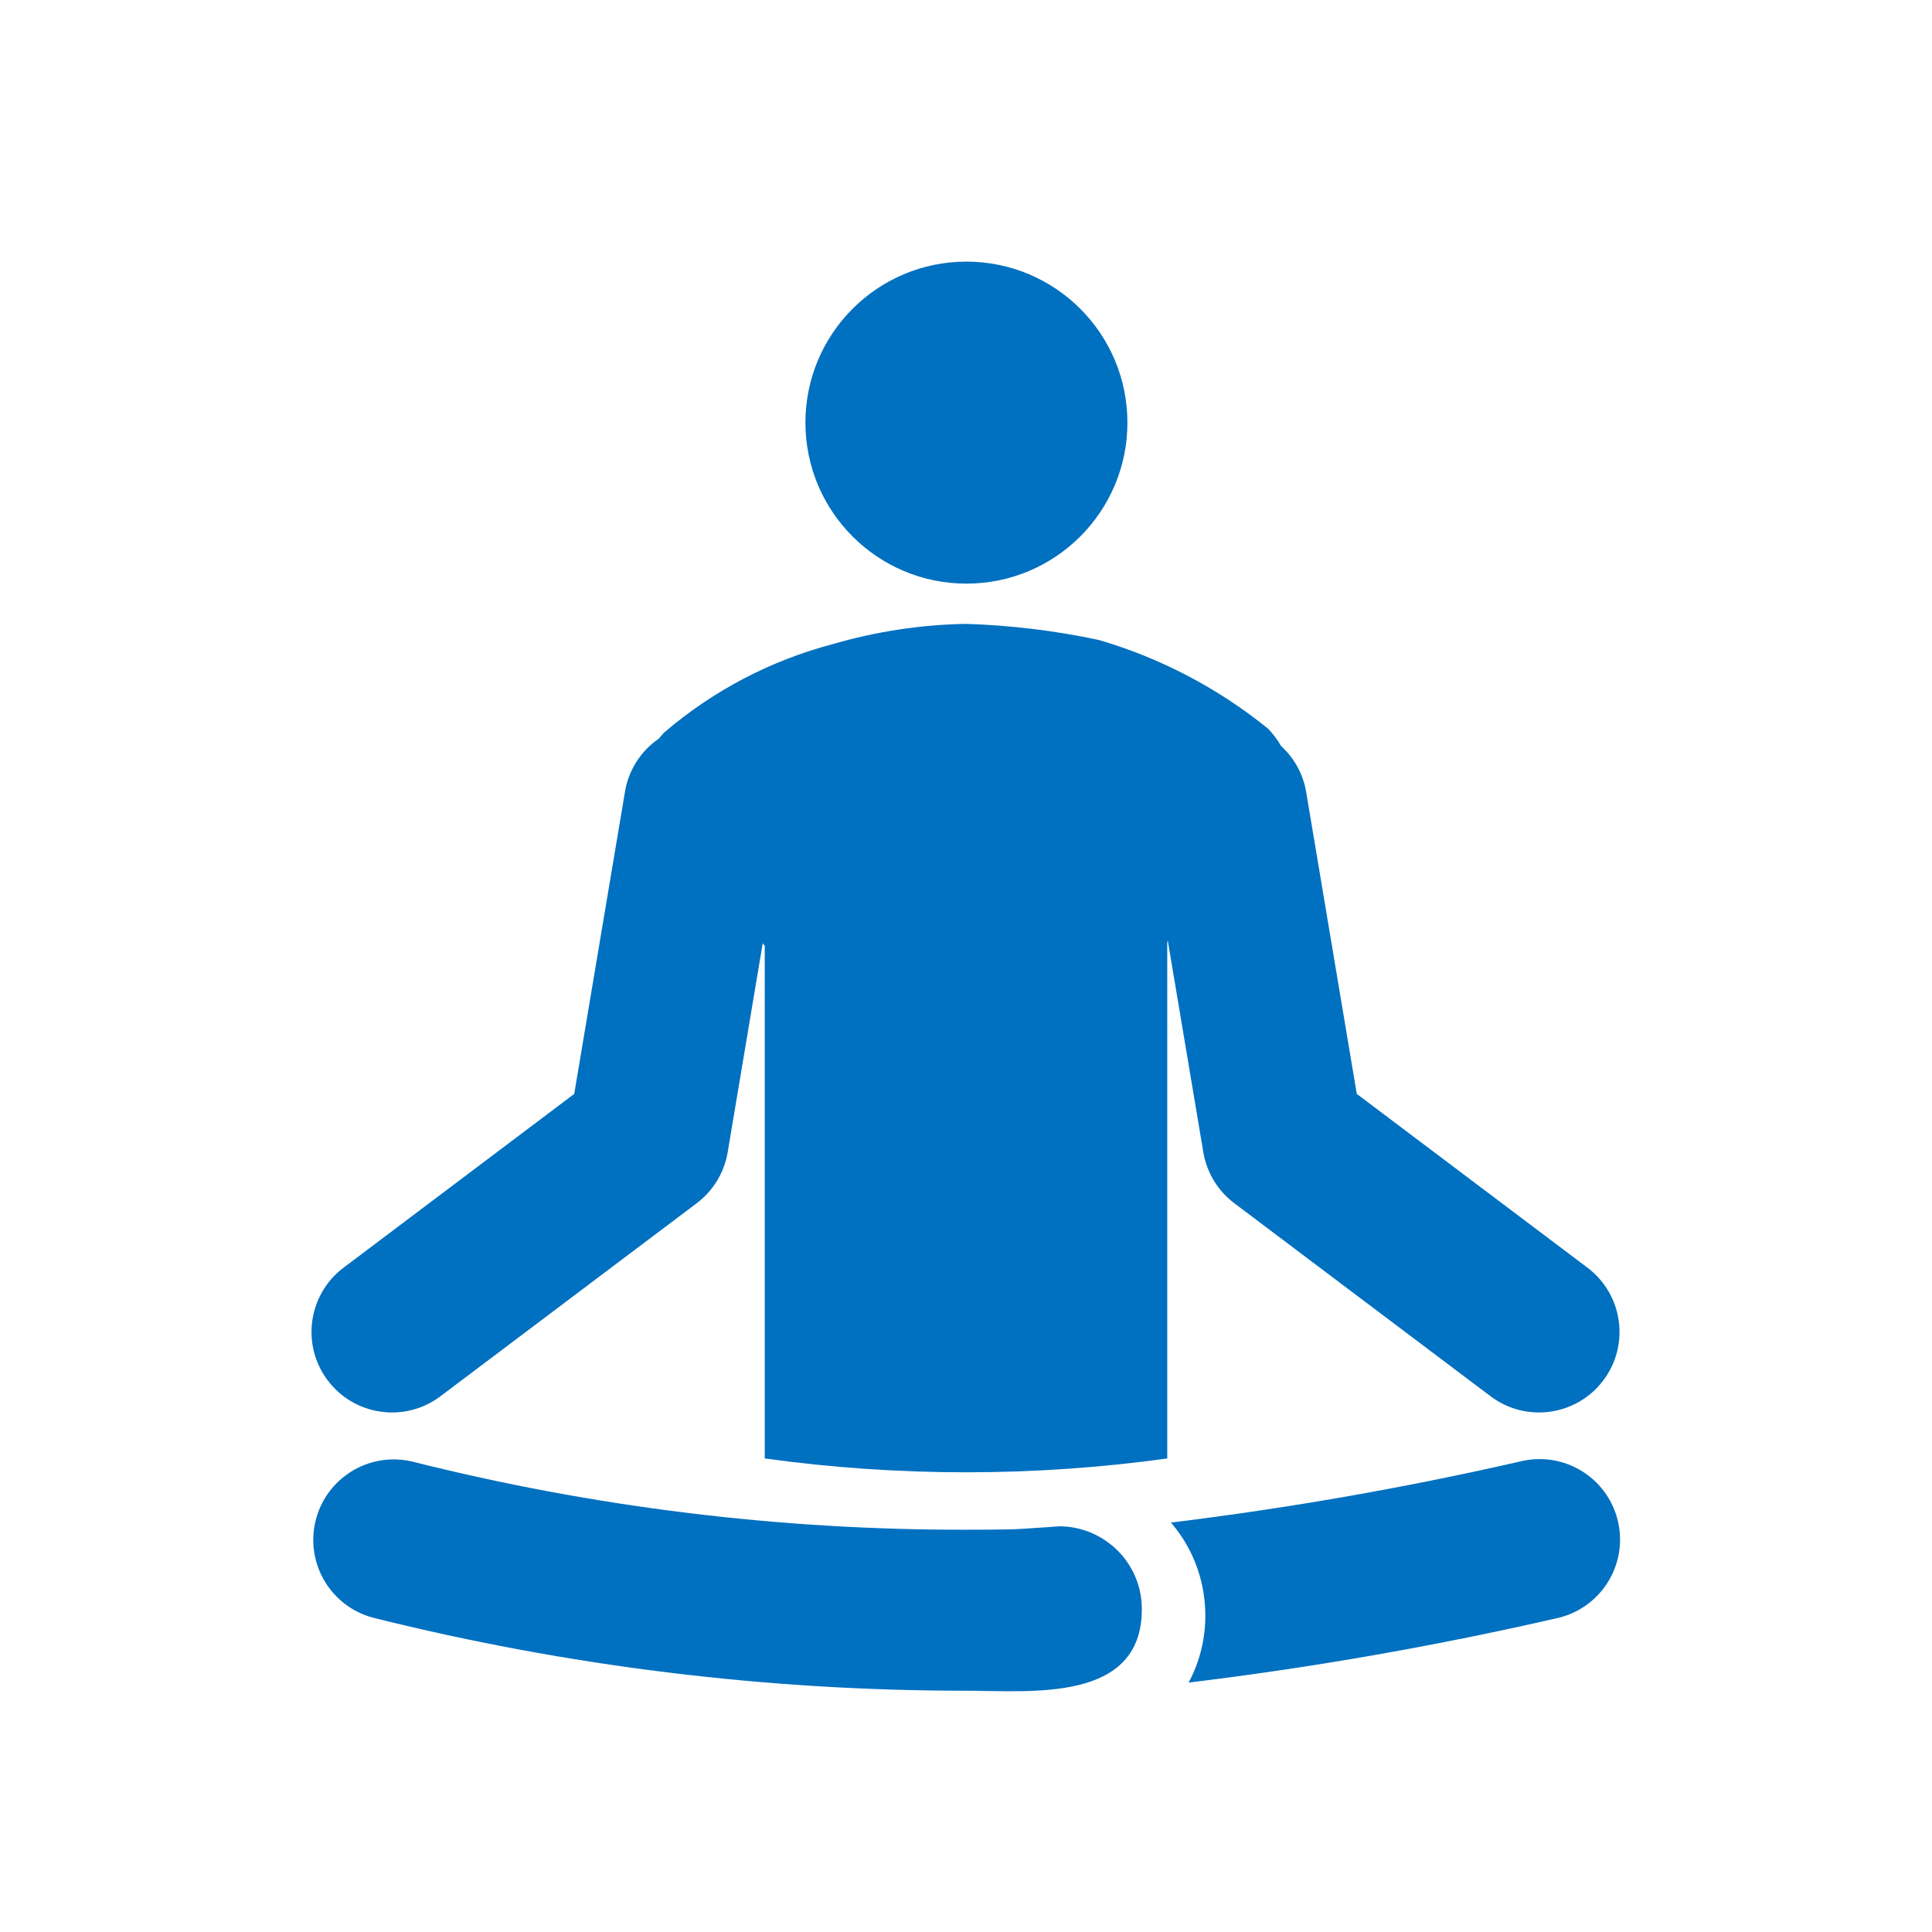
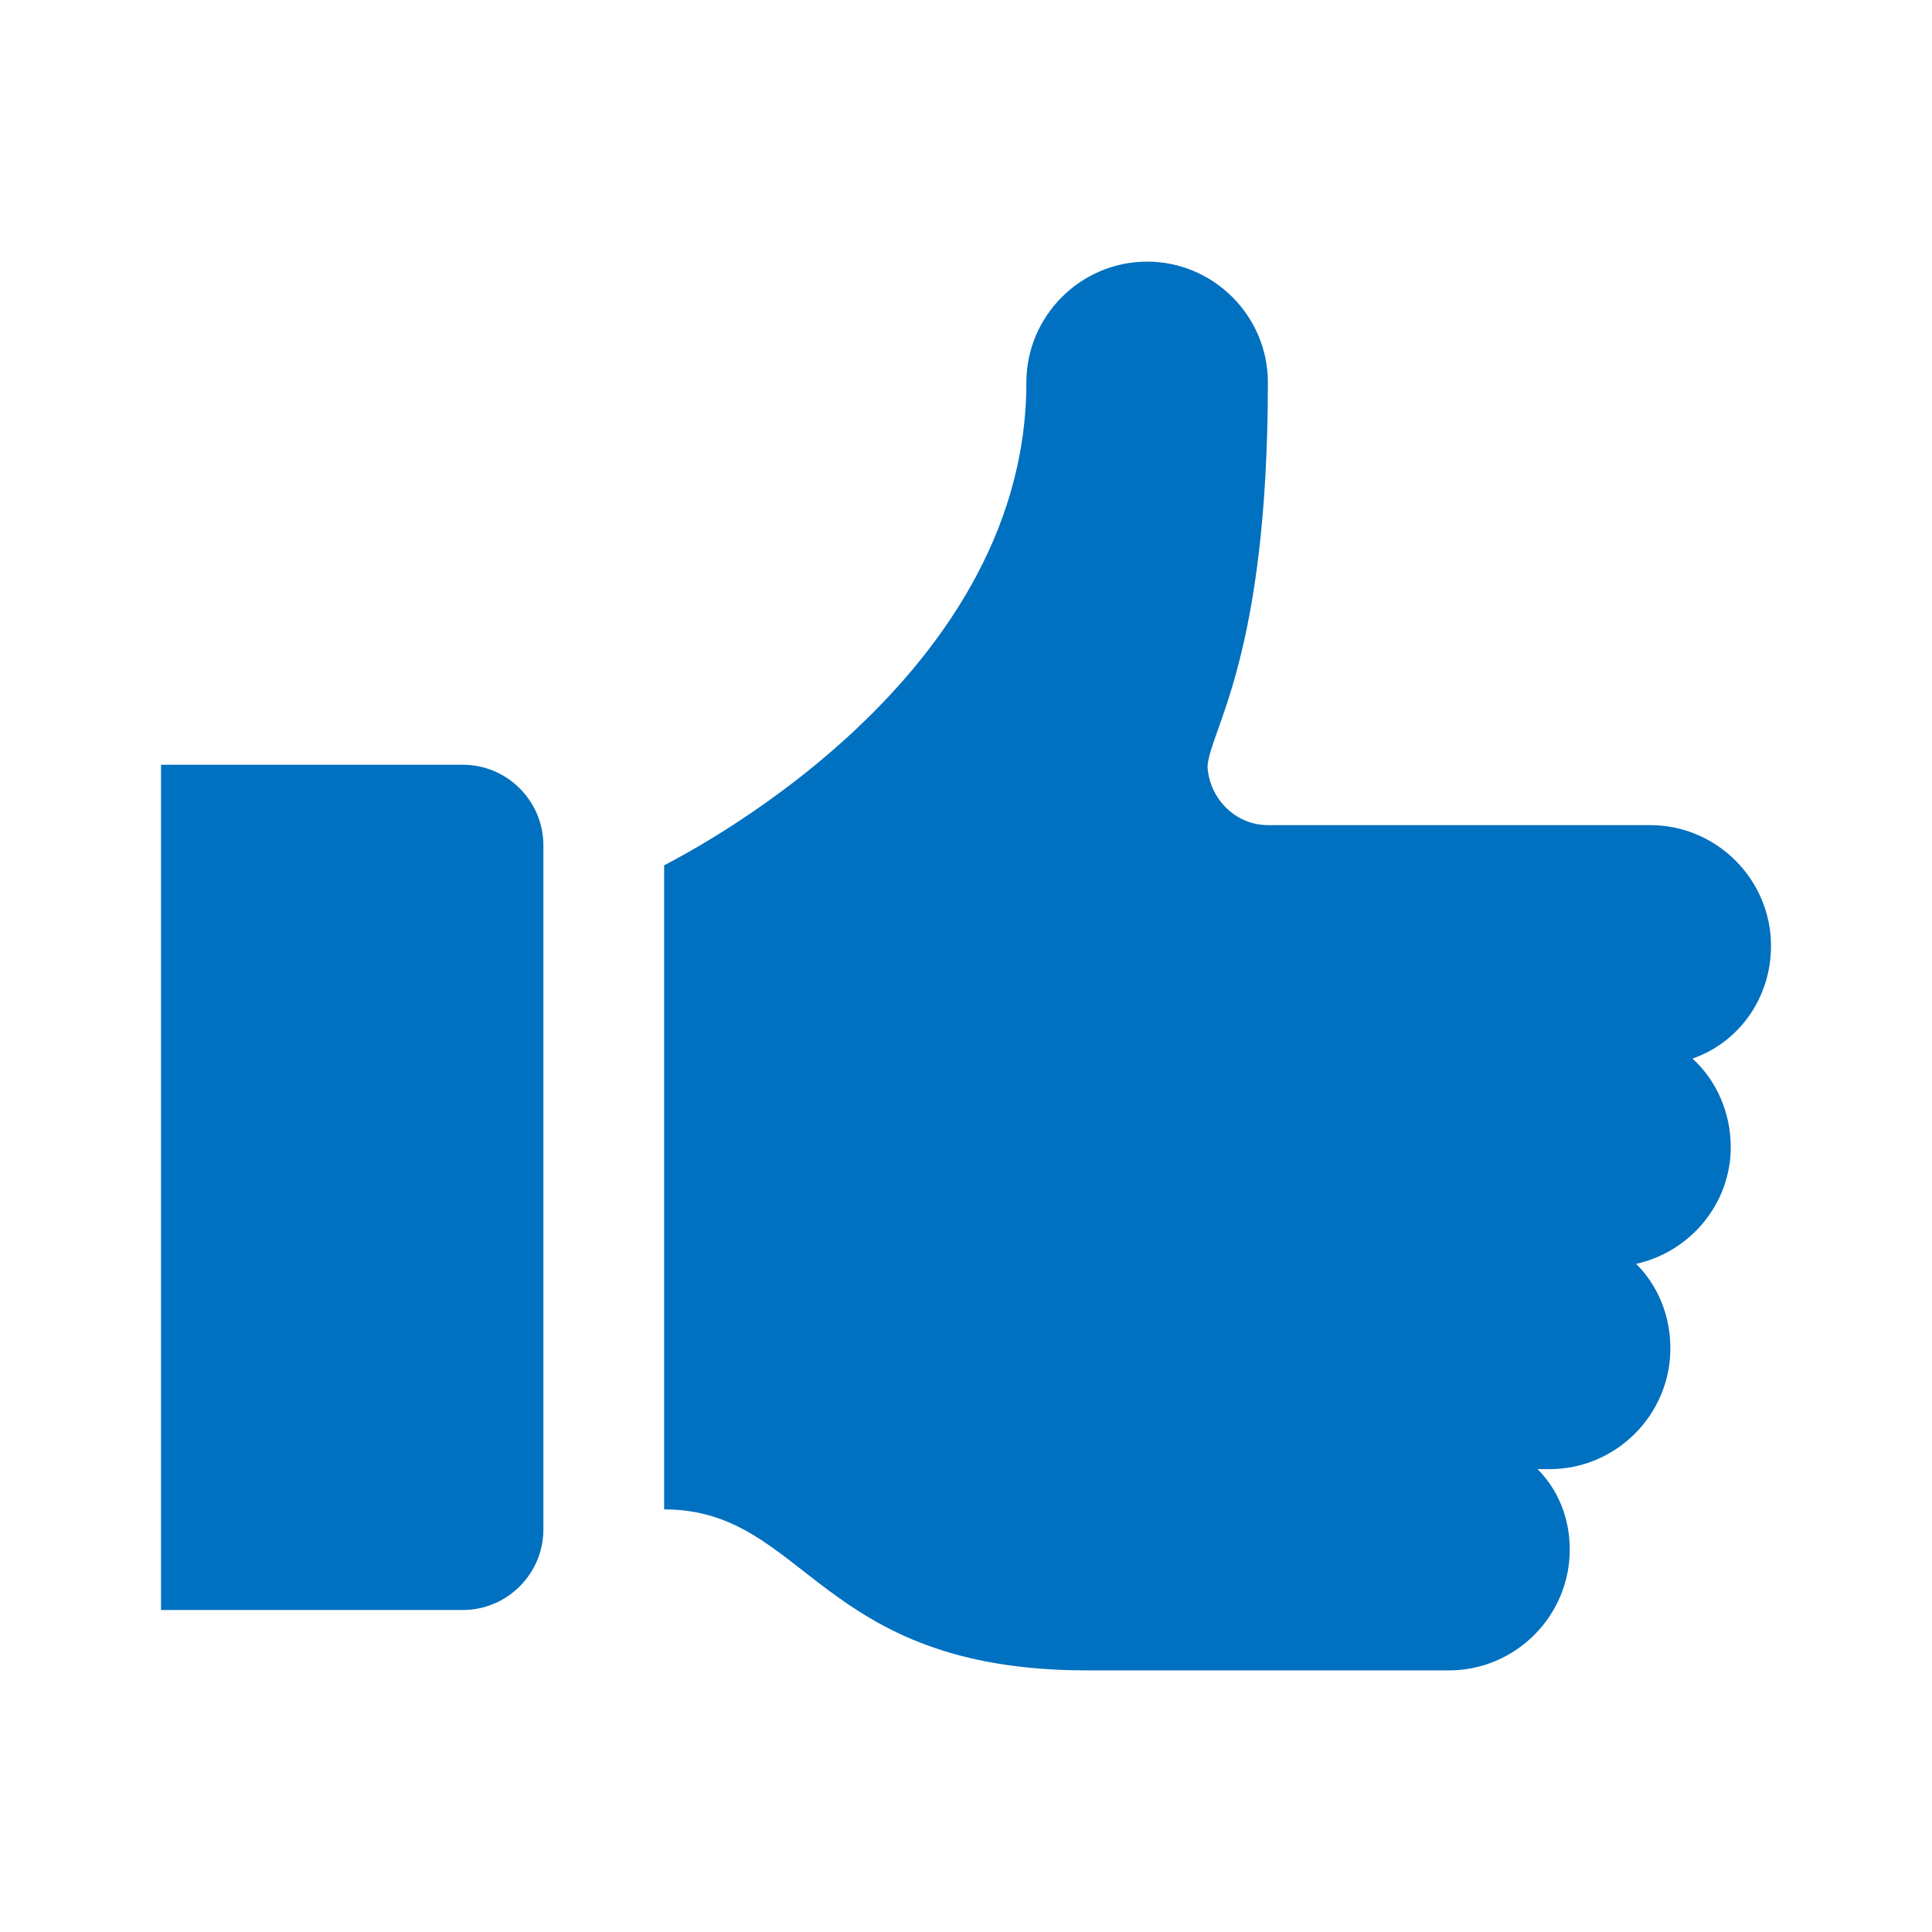
- <svg xmlns="http://www.w3.org/2000/svg" viewBox="0 0 96 96" id="Icons_Meditation" overflow="hidden">
-   <path d="M59.793 57.255C59.963 58.265 60.513 59.171 61.331 59.787L74.044 69.363C75.8 70.704 78.31 70.368 79.651 68.612 80.992 66.857 80.656 64.347 78.9 63.006 78.886 62.995 78.871 62.984 78.857 62.973L67.418 54.356 64.9 39.338C64.751 38.465 64.313 37.667 63.658 37.072 63.477 36.754 63.256 36.461 63 36.2 60.519 34.191 57.664 32.695 54.6 31.8 52.428 31.337 50.219 31.069 48 31 45.765 31.039 43.546 31.375 41.4 32 38.303 32.812 35.431 34.317 33 36.4 32.909 36.496 32.823 36.596 32.742 36.7 31.845 37.311 31.236 38.262 31.056 39.333L28.533 54.356 17.094 62.973C15.32 64.29 14.95 66.796 16.268 68.569 17.585 70.343 20.09 70.713 21.864 69.396 21.878 69.385 21.893 69.374 21.907 69.363L34.62 59.787C35.438 59.171 35.988 58.265 36.158 57.255L37.9 46.869 38 47 38 72.47C44.635 73.387 51.365 73.387 58 72.47L58 46.8 58.03 46.759Z" fill="#0070C0" />
-   <path d="M52.677 75.841 52.638 75.841C52.457 75.861 51.777 75.9 51.628 75.911 50.34 76.011 49.905 76.005 48 76.011 38.718 76.026 29.471 74.888 20.47 72.621 18.318 72.122 16.169 73.462 15.67 75.614 15.183 77.714 16.448 79.822 18.53 80.381 28.168 82.792 38.065 84.011 48 84.011 51.2 84.011 56.737 84.626 56.737 79.961 56.737 79.624 56.697 79.288 56.618 78.961 56.164 77.147 54.546 75.867 52.677 75.841Z" fill="#0070C0" />
-   <path d="M80.38 75.531C79.844 73.388 77.673 72.086 75.53 72.621 69.803 73.929 64.013 74.942 58.182 75.656 58.904 76.491 59.418 77.484 59.682 78.556 59.822 79.122 59.892 79.703 59.892 80.286 59.895 81.444 59.61 82.585 59.062 83.606 65.251 82.856 71.395 81.779 77.47 80.381 79.613 79.845 80.915 77.674 80.38 75.531Z" fill="#0070C0" />
-   <circle cx="48.021" cy="21" r="8" fill="#0070C0" />
+ <svg xmlns="http://www.w3.org/2000/svg" viewBox="0 0 96 96" id="Icons_ThumbsUpSign" overflow="hidden">
+   <path d="M88 47C88 43.7 85.3 41 82 41L63 41C61.4 41 60.1 39.7 60 38.1 60.1 36.3 63 32.7 63 19 63 15.7 60.3 13 57 13 53.7 13 51 15.7 51 19 51 34.2 33.3 42.8 33 43L33 75C40.1 75 40.6 83 54 83 58.5 83 72 83 72 83 75.3 83 78 80.3 78 77 78 75.4 77.4 74 76.4 73 76.6 73 76.8 73 77 73 80.3 73 83 70.3 83 67 83 65.4 82.4 63.9 81.3 62.8 84 62.2 86 59.8 86 57 86 55.3 85.3 53.7 84.1 52.6 86.4 51.8 88 49.6 88 47Z" fill="#0070C0" />
+   <path d="M23 38 8 38 8 80 23 80C25.2 80 27 78.2 27 76L27 42C27 39.8 25.2 38 23 38Z" fill="#0070C0" />
</svg>
